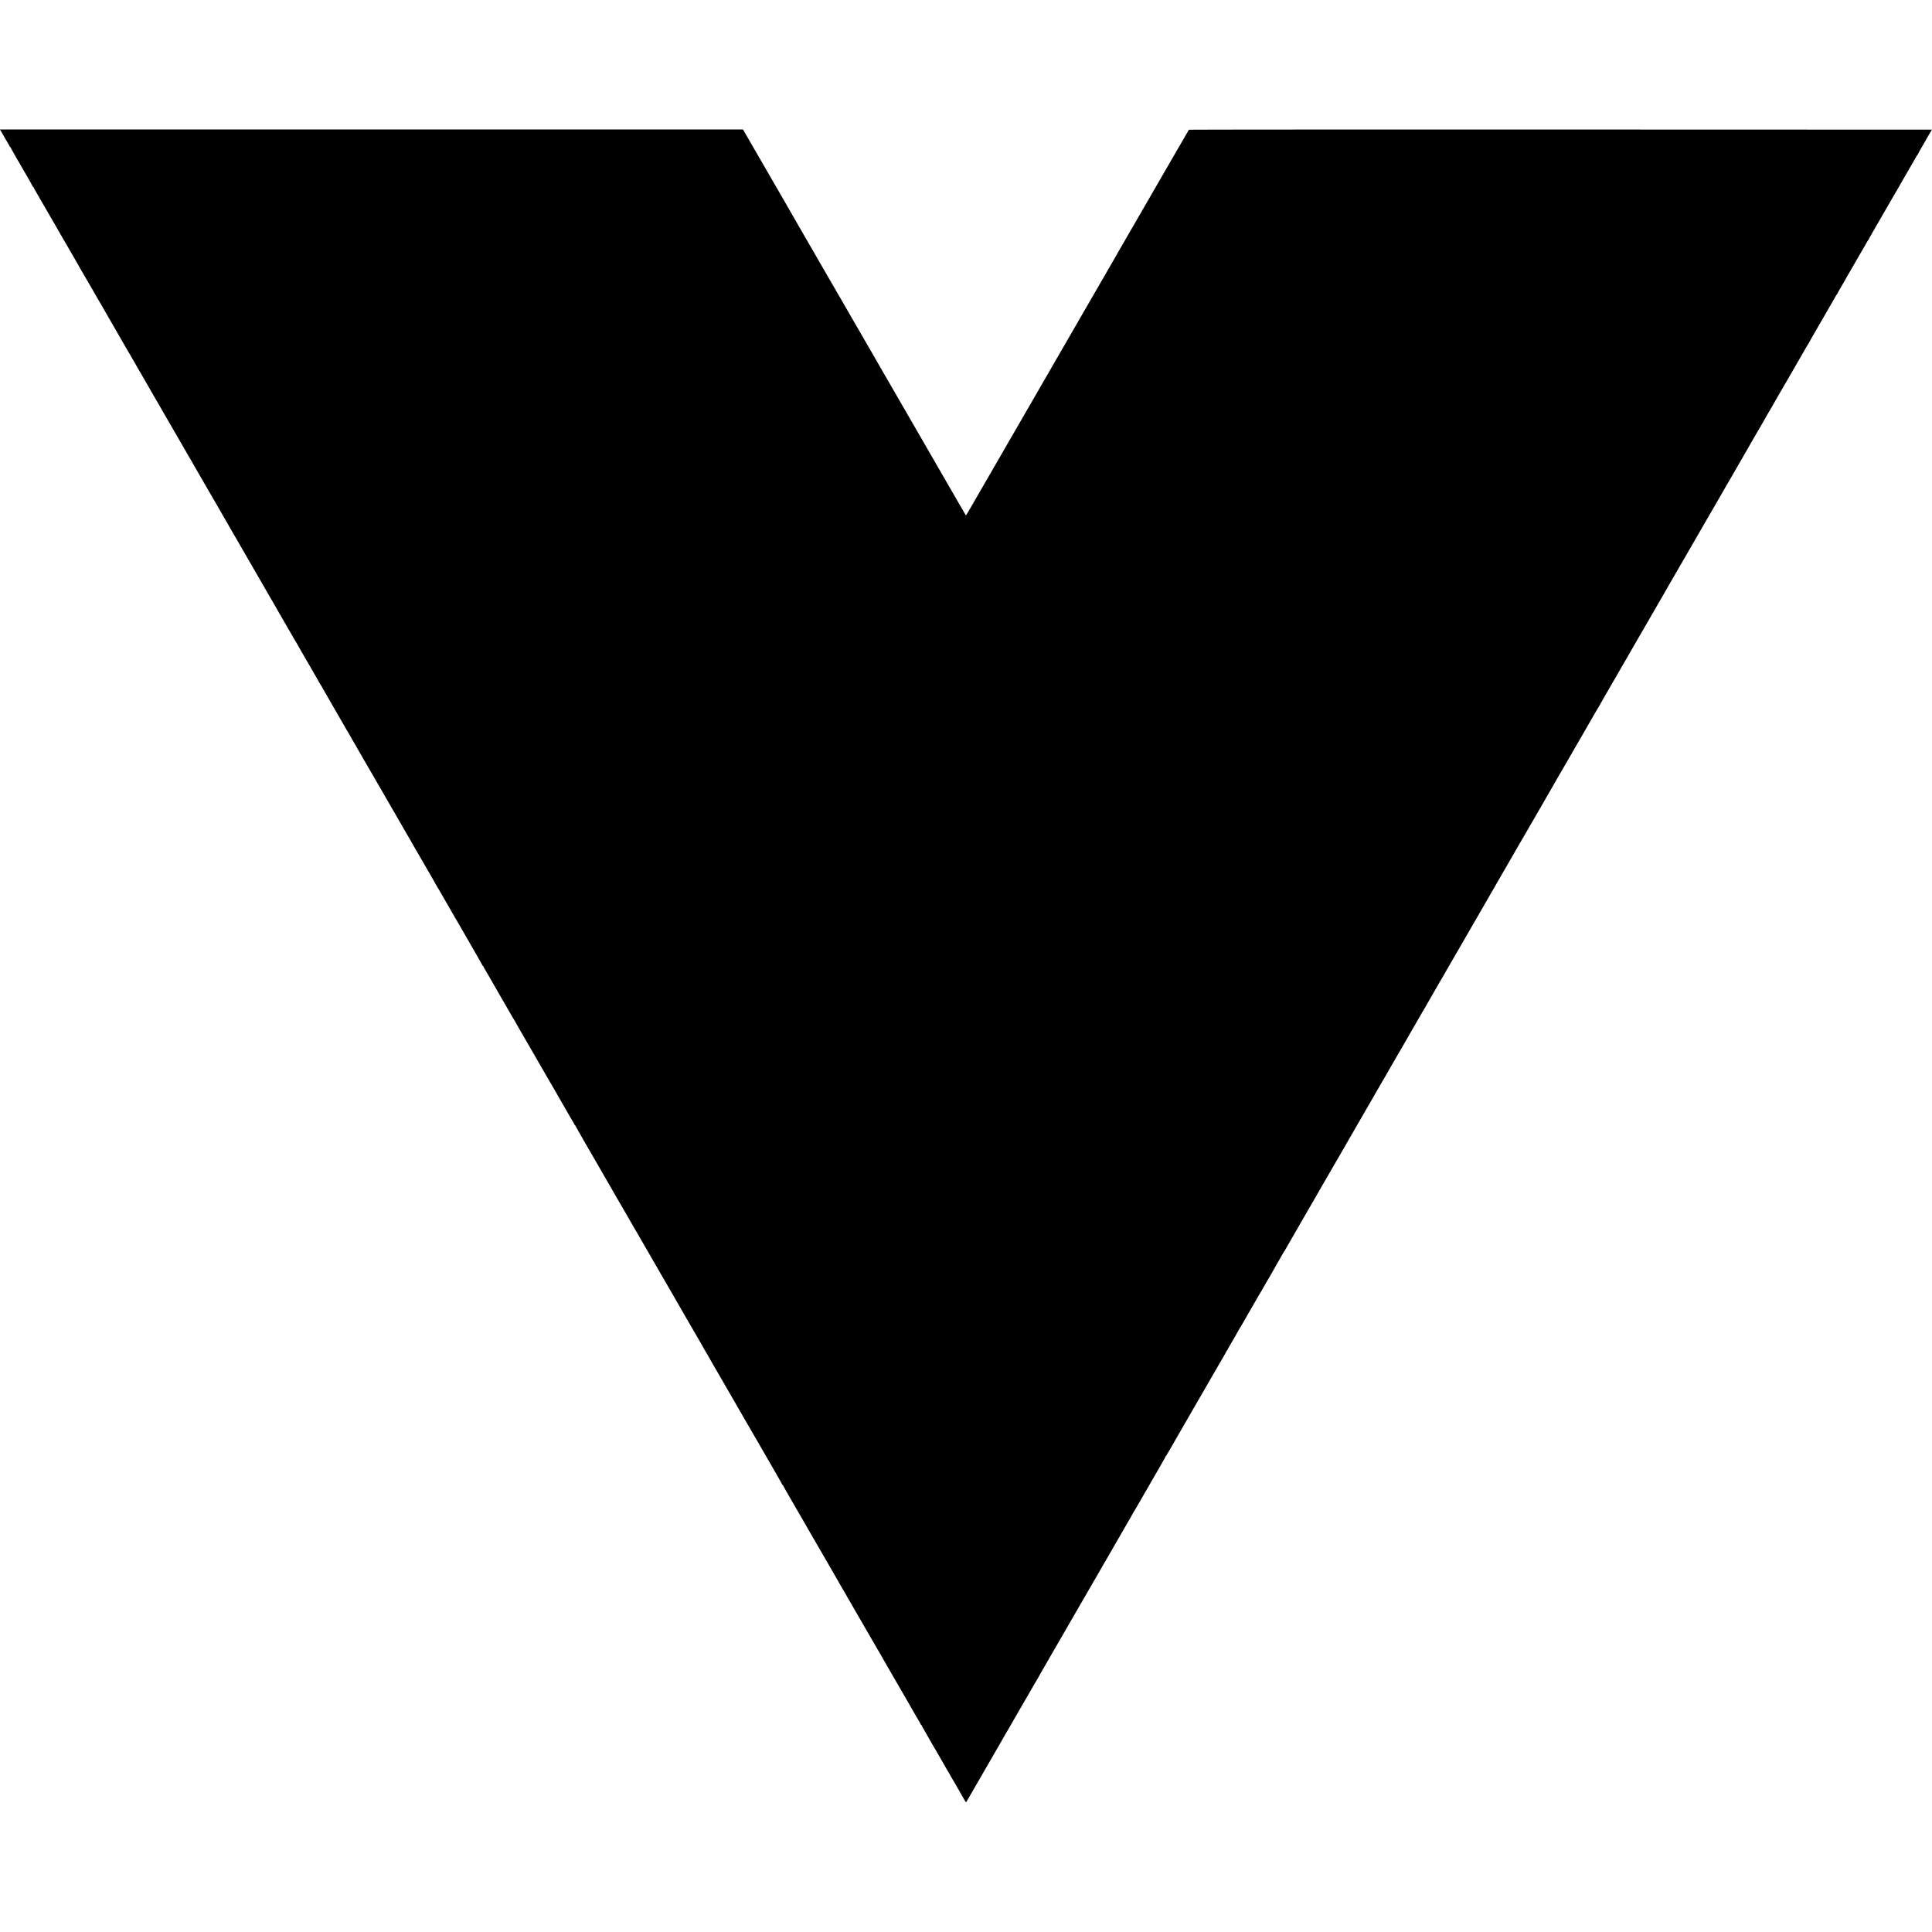
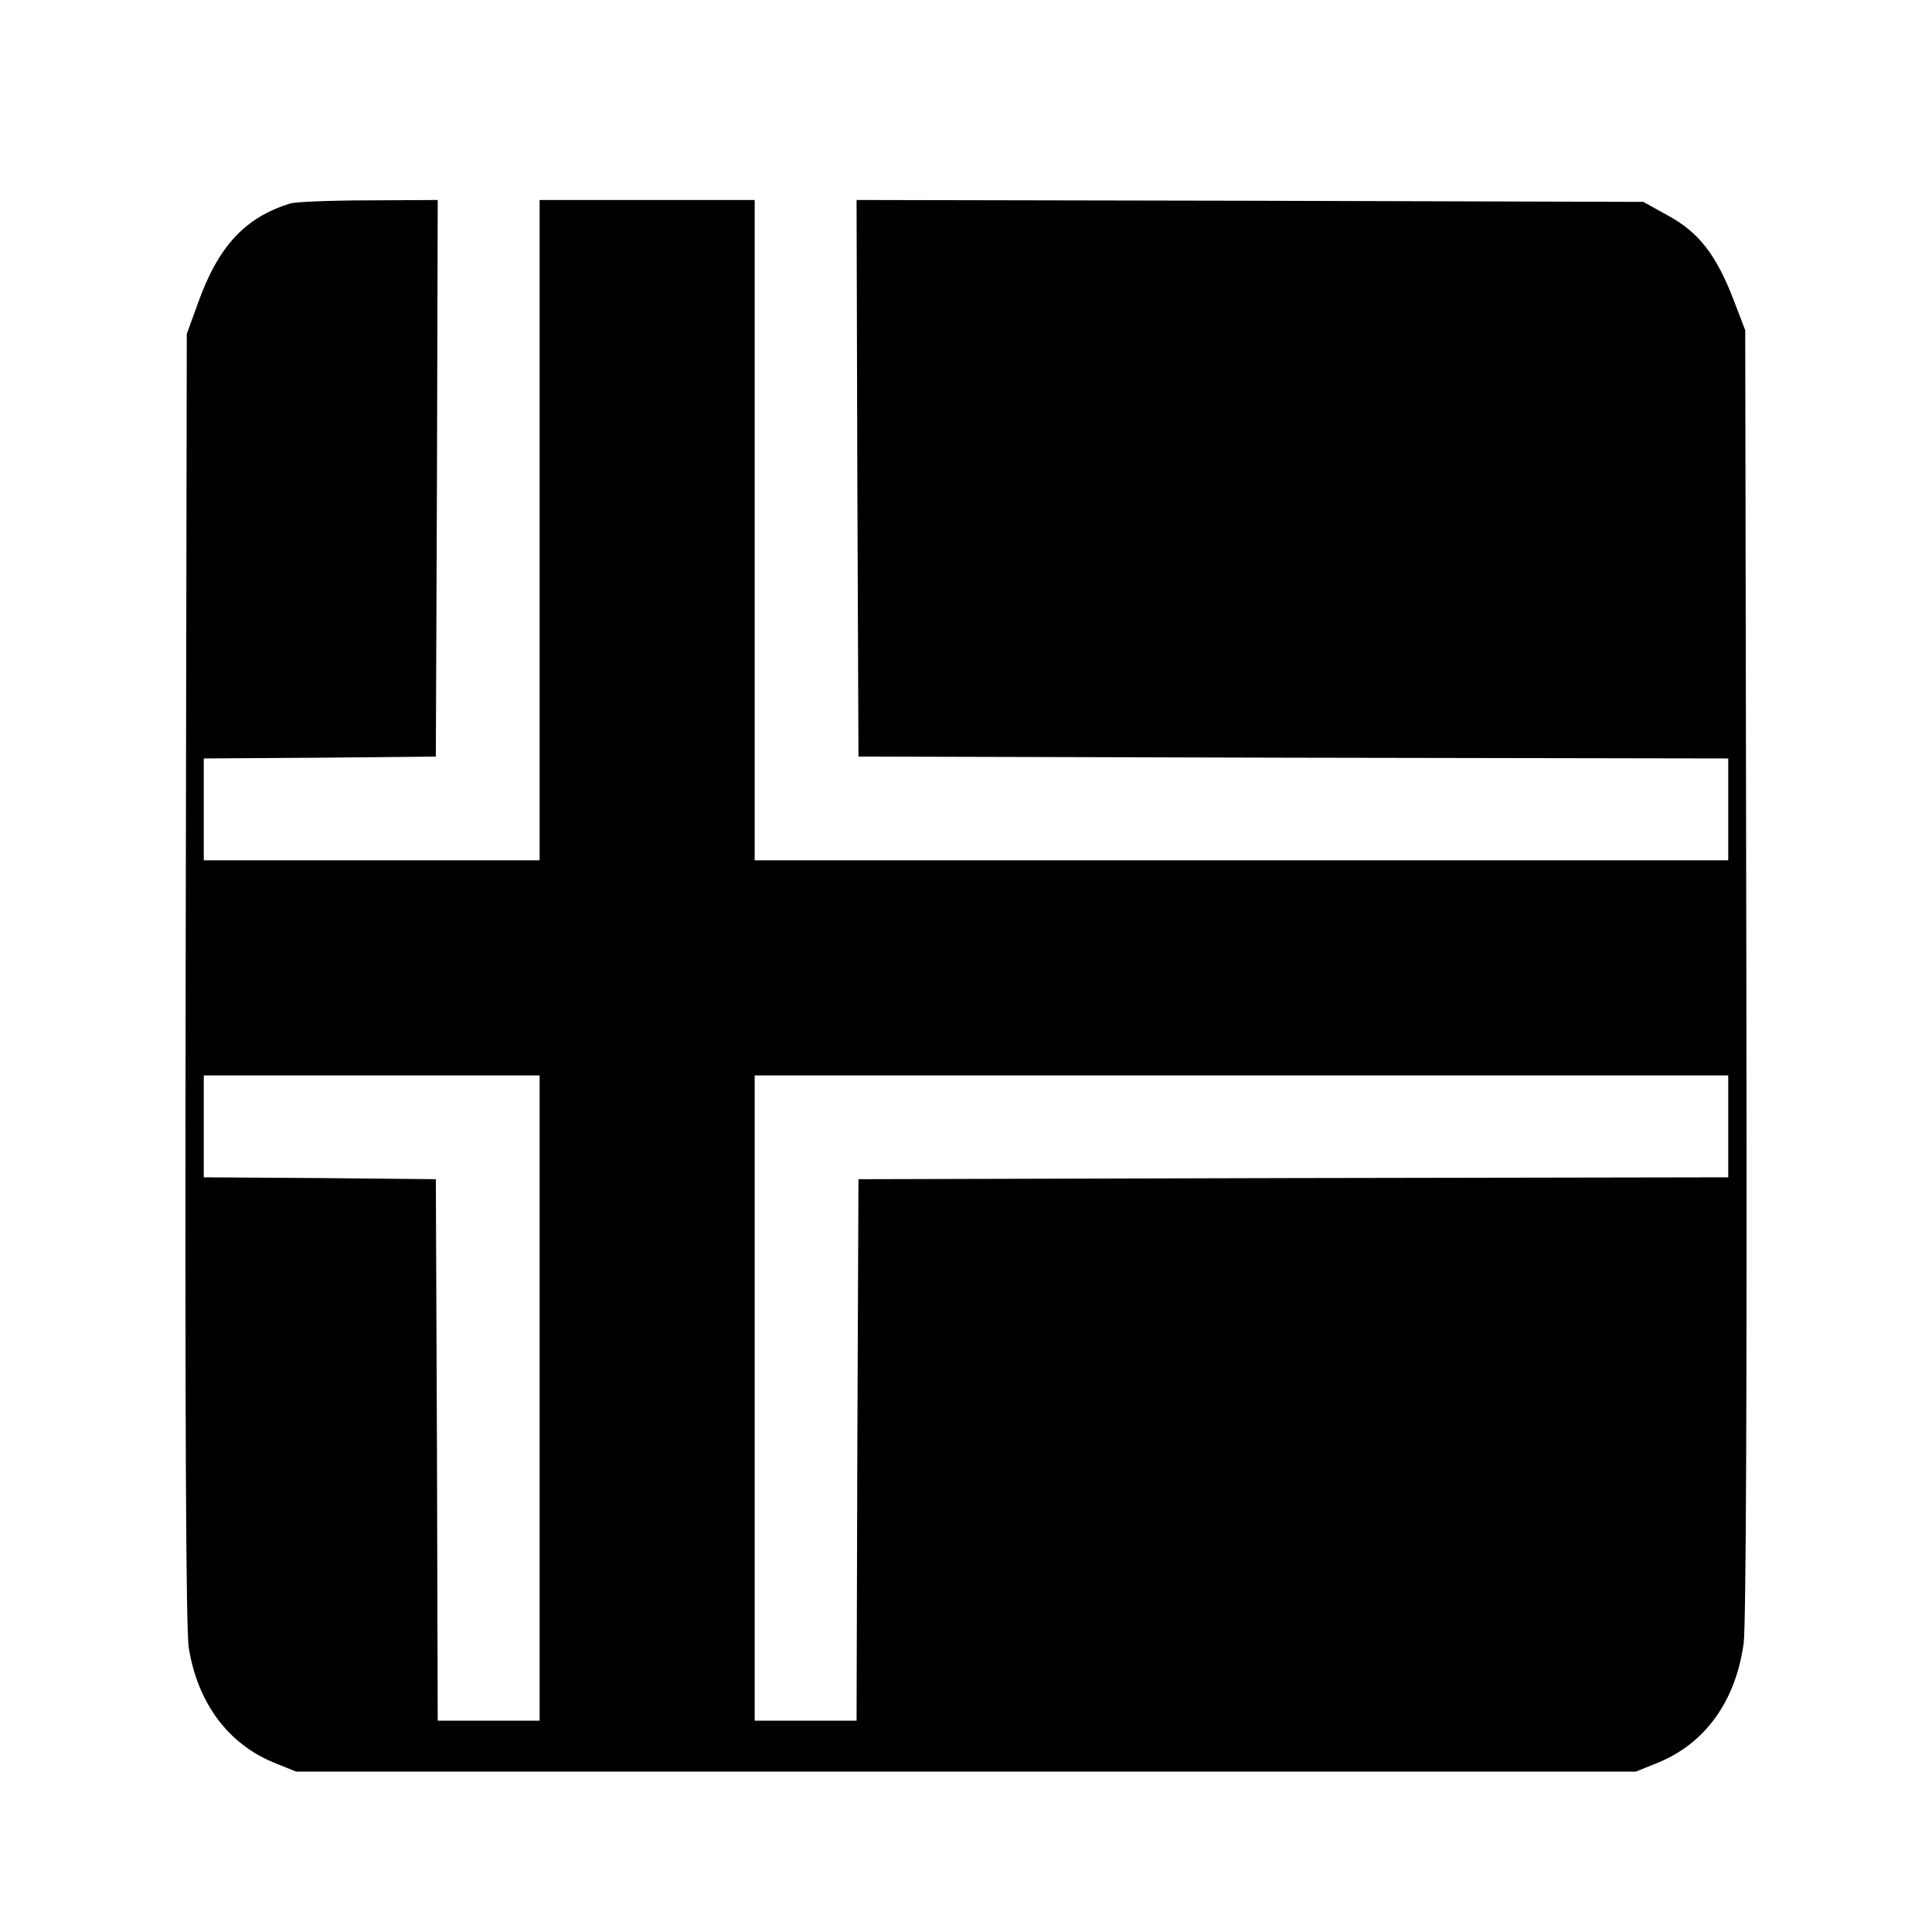
- <svg xmlns="http://www.w3.org/2000/svg" version="1.0" width="16pt" height="16pt" viewBox="0 0 16 16" preserveAspectRatio="xMidYMid meet">
-   <g transform="translate(0,16) scale(0.00032,-0.00032)" fill="#000000" stroke="none">
-     <path d="M18 46618 c45 -75 122 -207 122 -211 0 -2 25 -45 55 -95 30 -50 55 -96 55 -102 0 -5 5 -10 10 -10 6 0 10 -4 10 -9 0 -5 73 -135 161 -288 89 -153 173 -298 187 -323 14 -25 32 -57 41 -72 88 -149 187 -324 189 -335 2 -7 8 -13 13 -13 5 0 9 -4 9 -10 0 -5 46 -89 103 -187 175 -302 490 -846 507 -876 8 -16 20 -36 25 -45 28 -46 290 -498 339 -585 13 -23 74 -129 136 -236 61 -107 123 -215 137 -240 14 -25 29 -50 33 -56 5 -5 23 -37 40 -70 18 -33 38 -67 44 -75 11 -16 21 -33 63 -109 14 -25 29 -50 33 -56 4 -5 21 -35 38 -65 55 -100 261 -455 269 -465 4 -5 14 -21 20 -35 15 -29 41 -75 103 -180 24 -41 52 -88 60 -105 9 -16 57 -100 107 -185 112 -193 362 -626 380 -660 8 -14 23 -38 33 -55 11 -16 23 -37 27 -45 4 -8 26 -46 48 -85 23 -38 53 -90 67 -115 46 -81 64 -113 178 -310 62 -107 121 -210 132 -227 37 -67 56 -99 85 -148 16 -27 32 -57 36 -65 4 -8 15 -27 25 -42 9 -15 53 -89 96 -165 44 -76 177 -307 296 -513 120 -206 268 -463 330 -570 131 -227 117 -203 200 -348 36 -62 73 -125 82 -140 10 -15 21 -34 25 -42 4 -8 20 -37 36 -65 17 -27 38 -65 48 -82 49 -85 64 -111 87 -153 13 -25 28 -49 32 -55 4 -5 78 -134 165 -285 87 -151 166 -288 176 -305 10 -16 26 -43 35 -59 9 -17 125 -217 257 -445 132 -229 253 -441 270 -471 17 -30 45 -79 64 -108 18 -29 33 -54 33 -57 0 -2 20 -37 44 -77 24 -40 123 -212 221 -383 97 -170 190 -330 205 -355 16 -25 39 -65 53 -90 13 -25 81 -144 152 -265 70 -121 137 -238 150 -260 12 -22 37 -65 55 -95 18 -30 43 -73 55 -95 12 -22 48 -85 80 -140 77 -132 163 -280 190 -330 13 -22 71 -123 130 -225 59 -102 116 -199 126 -217 10 -17 29 -50 43 -72 15 -22 26 -43 26 -45 0 -2 27 -50 60 -106 33 -56 60 -103 60 -105 0 -2 55 -98 90 -155 8 -14 182 -316 239 -414 13 -22 45 -79 72 -124 27 -46 49 -86 49 -89 0 -2 14 -24 30 -48 16 -24 30 -46 30 -49 0 -5 74 -135 100 -176 5 -8 24 -42 43 -75 50 -88 58 -101 262 -455 104 -179 199 -345 213 -370 14 -25 28 -49 32 -55 4 -5 17 -26 28 -45 10 -19 62 -109 114 -200 114 -197 133 -230 170 -295 16 -27 33 -57 38 -65 17 -28 96 -165 103 -180 4 -8 16 -28 26 -45 10 -16 77 -131 148 -255 72 -124 181 -313 243 -420 62 -107 121 -209 131 -227 35 -62 323 -560 392 -678 38 -66 83 -145 100 -175 16 -30 33 -59 37 -65 4 -5 17 -27 29 -47 34 -61 56 -100 90 -156 17 -29 31 -55 31 -57 0 -2 17 -32 39 -67 21 -35 134 -229 251 -433 117 -203 235 -407 261 -451 27 -45 49 -85 49 -88 0 -4 8 -19 19 -34 15 -21 200 -341 309 -533 10 -19 33 -58 51 -87 17 -29 31 -54 31 -56 0 -2 25 -44 55 -94 30 -50 55 -95 55 -98 0 -4 6 -15 14 -23 7 -9 27 -41 43 -71 17 -30 170 -297 342 -594 171 -296 311 -542 311 -547 0 -5 5 -9 10 -9 6 0 10 -4 10 -10 0 -5 22 -47 49 -92 27 -46 58 -99 68 -118 24 -43 81 -140 93 -160 5 -8 66 -114 135 -235 69 -121 130 -227 135 -235 12 -21 259 -447 283 -490 10 -19 28 -47 38 -62 11 -14 19 -29 19 -32 0 -3 37 -69 83 -148 99 -170 305 -526 337 -583 13 -22 31 -53 41 -70 11 -16 22 -37 26 -45 7 -14 82 -146 103 -180 14 -24 181 -311 205 -355 13 -22 46 -80 75 -130 29 -49 64 -110 78 -135 14 -25 51 -88 82 -140 31 -52 59 -102 63 -110 4 -8 18 -33 31 -55 205 -353 284 -489 309 -535 17 -30 45 -78 62 -106 18 -28 36 -60 39 -72 4 -12 12 -22 17 -22 5 0 9 -4 9 -10 0 -5 109 -197 241 -427 133 -230 250 -431 259 -448 51 -90 222 -385 280 -485 37 -63 78 -135 92 -160 14 -25 67 -117 118 -205 51 -88 101 -175 111 -193 34 -58 55 -95 149 -257 51 -88 101 -173 110 -190 9 -16 76 -131 147 -255 72 -124 140 -241 151 -260 61 -108 281 -489 355 -615 38 -66 77 -133 87 -150 35 -63 91 -161 100 -175 14 -23 99 -169 128 -220 54 -97 135 -235 142 -245 4 -5 20 -32 35 -60 26 -48 238 -416 276 -480 10 -16 26 -46 37 -65 30 -53 382 -661 403 -695 10 -16 22 -37 26 -45 4 -8 26 -48 50 -88 24 -41 43 -75 43 -77 0 -2 22 -40 50 -85 27 -45 50 -84 50 -86 0 -3 38 -69 83 -147 84 -142 302 -520 340 -587 10 -19 34 -60 52 -90 18 -30 44 -75 57 -100 14 -25 45 -79 70 -120 25 -41 56 -96 70 -121 14 -25 77 -133 138 -240 62 -107 122 -210 132 -229 25 -43 310 -535 337 -581 11 -19 26 -45 34 -59 17 -32 238 -414 266 -460 11 -19 24 -41 28 -49 3 -7 75 -133 160 -278 84 -146 153 -269 153 -274 0 -5 5 -9 10 -9 6 0 10 -4 10 -10 0 -5 82 -150 181 -322 182 -314 201 -346 240 -415 12 -21 80 -139 152 -263 71 -124 141 -245 155 -270 14 -25 28 -49 32 -55 6 -8 145 -248 220 -380 37 -66 209 -362 229 -395 11 -19 24 -42 28 -49 4 -8 67 -118 140 -243 73 -125 133 -230 133 -233 0 -2 15 -28 33 -57 19 -29 47 -78 64 -108 17 -30 53 -93 79 -139 53 -90 82 -141 157 -272 82 -142 115 -199 381 -659 142 -245 268 -463 281 -485 12 -22 71 -125 132 -230 60 -104 172 -298 248 -430 76 -132 146 -253 156 -270 11 -16 22 -36 26 -44 3 -8 30 -54 60 -103 29 -49 53 -91 53 -93 0 -3 18 -34 40 -70 22 -36 40 -67 40 -69 0 -2 37 -66 81 -142 45 -77 98 -168 119 -204 20 -36 47 -81 58 -100 12 -19 27 -47 33 -62 6 -16 15 -28 20 -28 5 0 9 -4 9 -9 0 -6 63 -118 140 -251 77 -133 140 -243 140 -245 0 -2 18 -33 41 -70 22 -37 49 -83 60 -101 10 -19 29 -51 40 -71 25 -45 109 -189 126 -218 7 -11 17 -29 22 -40 6 -11 22 -38 35 -60 14 -22 37 -62 52 -90 14 -27 35 -62 45 -77 11 -14 19 -29 19 -32 0 -3 18 -35 40 -71 22 -36 40 -67 40 -69 0 -2 19 -35 42 -72 23 -38 55 -94 72 -124 26 -47 139 -244 171 -298 6 -9 21 -36 34 -60 28 -48 37 -51 51 -19 6 12 19 36 29 52 10 17 27 46 38 65 11 19 104 181 208 360 103 179 199 345 213 370 14 25 42 74 64 109 21 34 38 65 38 67 0 2 18 33 40 69 22 36 40 67 40 69 0 3 177 310 199 346 16 26 136 234 140 244 2 5 25 44 52 88 27 44 49 81 49 84 0 2 18 34 40 70 22 36 40 67 40 69 0 2 20 36 43 77 35 58 169 289 297 513 9 17 50 86 90 155 40 69 86 150 103 180 16 30 35 62 41 70 6 8 16 24 22 35 35 64 72 129 167 293 59 100 116 199 127 220 11 20 30 53 41 72 43 72 1070 1850 1121 1940 14 25 65 113 113 195 48 83 96 166 107 185 10 19 28 50 38 68 11 18 73 124 137 235 64 111 175 303 246 427 71 124 173 299 225 390 52 91 116 202 143 248 27 45 49 85 49 89 0 4 6 14 14 22 7 9 28 43 46 76 26 47 251 436 378 655 11 19 29 51 40 70 11 19 101 176 201 348 99 172 181 317 181 323 0 5 5 9 10 9 6 0 10 5 10 11 0 6 8 23 18 37 11 15 32 52 49 82 16 30 130 228 253 440 122 212 234 405 248 430 13 25 39 70 57 100 39 65 69 117 130 225 25 44 50 87 55 95 12 19 78 134 220 380 61 107 129 224 150 260 161 277 222 382 246 425 15 28 47 83 71 123 24 41 43 78 43 83 0 5 4 9 8 9 4 0 13 12 19 28 7 15 23 45 36 67 66 110 277 478 277 483 0 3 6 13 14 21 7 9 27 41 43 71 17 30 45 80 63 110 34 57 375 649 394 685 6 11 16 27 22 35 6 8 26 42 44 75 18 33 41 74 51 90 10 17 24 41 32 55 54 97 72 128 88 152 11 14 19 28 19 30 0 3 79 141 175 308 96 167 175 305 175 308 0 3 6 13 14 21 7 9 26 39 41 66 33 60 276 483 338 587 24 40 46 80 50 88 4 8 13 24 20 35 14 23 95 163 125 215 11 19 52 91 92 160 40 69 80 139 90 155 9 17 103 179 207 360 105 182 200 346 211 365 103 181 463 802 489 845 7 11 15 27 19 35 4 8 29 51 55 95 64 110 828 1433 848 1470 9 17 24 41 33 55 9 14 29 48 45 77 15 28 52 93 82 145 30 51 62 107 71 123 17 30 231 398 400 690 51 88 103 179 115 202 12 23 26 48 32 55 6 7 24 38 40 68 17 30 61 107 98 170 37 63 84 144 103 180 19 36 41 72 48 81 8 8 14 18 14 21 0 4 27 51 59 106 32 55 72 124 89 154 16 29 71 125 122 213 51 88 104 180 118 205 13 25 28 50 32 55 4 6 17 26 28 45 11 19 45 80 77 135 31 55 66 116 77 135 11 19 88 152 171 295 401 694 620 1072 650 1125 11 19 87 152 170 295 83 143 158 273 166 288 9 16 21 36 26 45 6 9 31 52 55 96 25 43 54 94 66 115 11 20 95 164 186 321 91 157 173 299 182 315 9 17 26 46 37 65 12 19 66 114 121 210 56 96 108 186 117 200 8 14 24 40 34 59 24 45 383 664 412 713 5 9 17 29 26 45 15 28 120 210 241 419 36 61 68 117 72 125 4 8 12 23 19 34 35 57 245 420 262 453 11 20 35 61 53 90 17 29 32 54 32 56 0 3 28 51 62 108 33 57 70 119 80 138 10 19 23 42 28 50 5 8 32 53 59 100 27 47 149 258 271 470 122 212 234 405 248 430 30 53 62 108 80 135 6 11 15 27 19 35 4 8 85 150 181 315 96 165 187 323 202 350 31 56 116 202 130 225 5 8 25 42 43 75 19 33 92 159 162 280 149 257 157 271 202 350 19 33 38 67 43 75 9 14 228 392 275 475 12 22 55 96 95 165 40 69 80 139 90 155 24 42 202 350 221 383 9 15 27 47 41 72 14 25 75 131 136 236 61 106 121 210 134 232 99 172 271 470 279 482 5 8 23 40 40 70 18 30 81 141 142 245 60 105 121 210 135 235 14 25 71 124 127 220 56 96 143 247 194 335 51 88 96 167 102 175 14 24 180 311 204 355 23 43 340 590 356 615 5 8 50 87 101 175 171 301 517 898 582 1008 25 43 46 81 46 83 0 2 12 23 27 47 14 23 40 67 56 97 16 30 35 62 42 70 7 8 15 22 18 30 4 8 20 38 37 65 16 28 33 57 37 65 6 12 111 196 143 250 5 8 55 95 112 193 57 98 113 195 126 215 12 20 27 46 32 57 6 11 14 27 20 35 5 8 76 130 156 270 80 140 165 287 187 325 23 39 52 90 66 115 13 25 30 52 37 61 8 8 14 18 14 21 0 4 41 77 92 165 50 87 175 302 276 478 101 176 208 360 236 408 28 49 67 117 86 152 19 35 41 70 48 77 6 6 12 15 12 19 0 7 124 224 167 291 12 21 23 40 23 42 0 2 21 40 46 83 26 43 55 92 64 109 54 95 327 568 354 614 19 30 45 75 59 100 71 128 82 145 89 148 4 2 8 8 8 13 0 5 42 82 94 172 311 538 496 858 518 897 14 25 40 70 58 100 18 30 42 71 53 90 10 19 79 139 152 265 73 127 142 246 153 265 10 19 43 76 72 125 29 50 63 108 75 130 65 116 80 140 87 143 4 2 8 8 8 12 0 8 114 212 140 250 6 8 14 24 20 35 5 11 54 97 108 190 l100 170 -9611 3 c-5286 1 -9614 -1 -9618 -5 -5 -6 -419 -719 -619 -1068 -89 -155 -267 -463 -323 -560 -38 -66 -81 -140 -95 -165 -31 -56 -263 -457 -526 -910 -110 -190 -224 -388 -254 -440 -29 -52 -61 -109 -71 -125 -23 -39 -243 -420 -268 -465 -11 -19 -204 -352 -428 -740 -224 -388 -477 -826 -563 -975 -85 -148 -185 -322 -222 -385 -37 -63 -120 -207 -185 -320 -65 -113 -177 -306 -248 -430 -72 -124 -172 -297 -222 -385 -51 -88 -142 -245 -202 -350 -131 -226 -247 -427 -408 -705 -65 -113 -249 -432 -410 -710 -160 -278 -388 -673 -506 -877 -118 -205 -216 -373 -219 -373 -3 0 -52 82 -109 183 -58 100 -144 250 -192 332 -95 164 -402 696 -647 1120 -85 149 -228 396 -317 550 -212 365 -982 1700 -1008 1745 -10 19 -43 76 -72 125 -29 50 -64 110 -77 135 -14 25 -63 110 -110 190 -47 80 -96 165 -110 190 -14 25 -99 171 -188 325 -89 154 -174 300 -188 325 -13 25 -64 113 -112 195 -48 83 -140 242 -205 355 -65 113 -183 317 -263 454 -79 137 -152 264 -163 282 -50 89 -335 583 -354 614 -12 19 -34 58 -50 85 -15 28 -129 226 -253 440 -124 215 -235 408 -247 430 -12 22 -69 121 -127 220 -58 99 -226 389 -373 645 -148 256 -324 561 -392 678 -67 117 -134 232 -147 255 -13 23 -33 59 -46 80 l-22 37 -9615 0 -9615 0 20 -32z" />
+ <svg xmlns="http://www.w3.org/2000/svg" version="1.0" width="512pt" height="512pt" viewBox="0 0 512 512" preserveAspectRatio="xMidYMid meet">
+   <g transform="translate(0,512) scale(0.1,-0.1)" fill="#000000" stroke="none">
+     <path d="M770 4581 c-121 -37 -192 -114 -246 -266 l-29 -80 -3 -1705 c-2 -1177 1 -1727 8 -1775 23 -147 104 -257 228 -307 l57 -23 1775 0 1775 0 57 23 c127 51 208 164 229 318 6 53 9 645 7 1779 l-3 1700 -33 86 c-45 115 -91 174 -172 218 l-65 36 -1043 3 -1042 2 2 -737 3 -738 1153 -3 1152 -2 0 -135 0 -135 -1290 0 -1290 0 0 875 0 875 -285 0 -285 0 0 -875 0 -875 -445 0 -445 0 0 135 0 135 308 2 307 3 3 738 2 737 -182 -1 c-101 0 -194 -4 -208 -8z m660 -3166 l0 -855 -135 0 -135 0 -2 718 -3 717 -307 3 -308 2 0 135 0 135 445 0 445 0 0 -855z m3150 720 l0 -135 -1152 -2 -1153 -3 -3 -717 -2 -718 -135 0 -135 0 0 855 0 855 1290 0 1290 0 0 -135z" />
  </g>
</svg>
